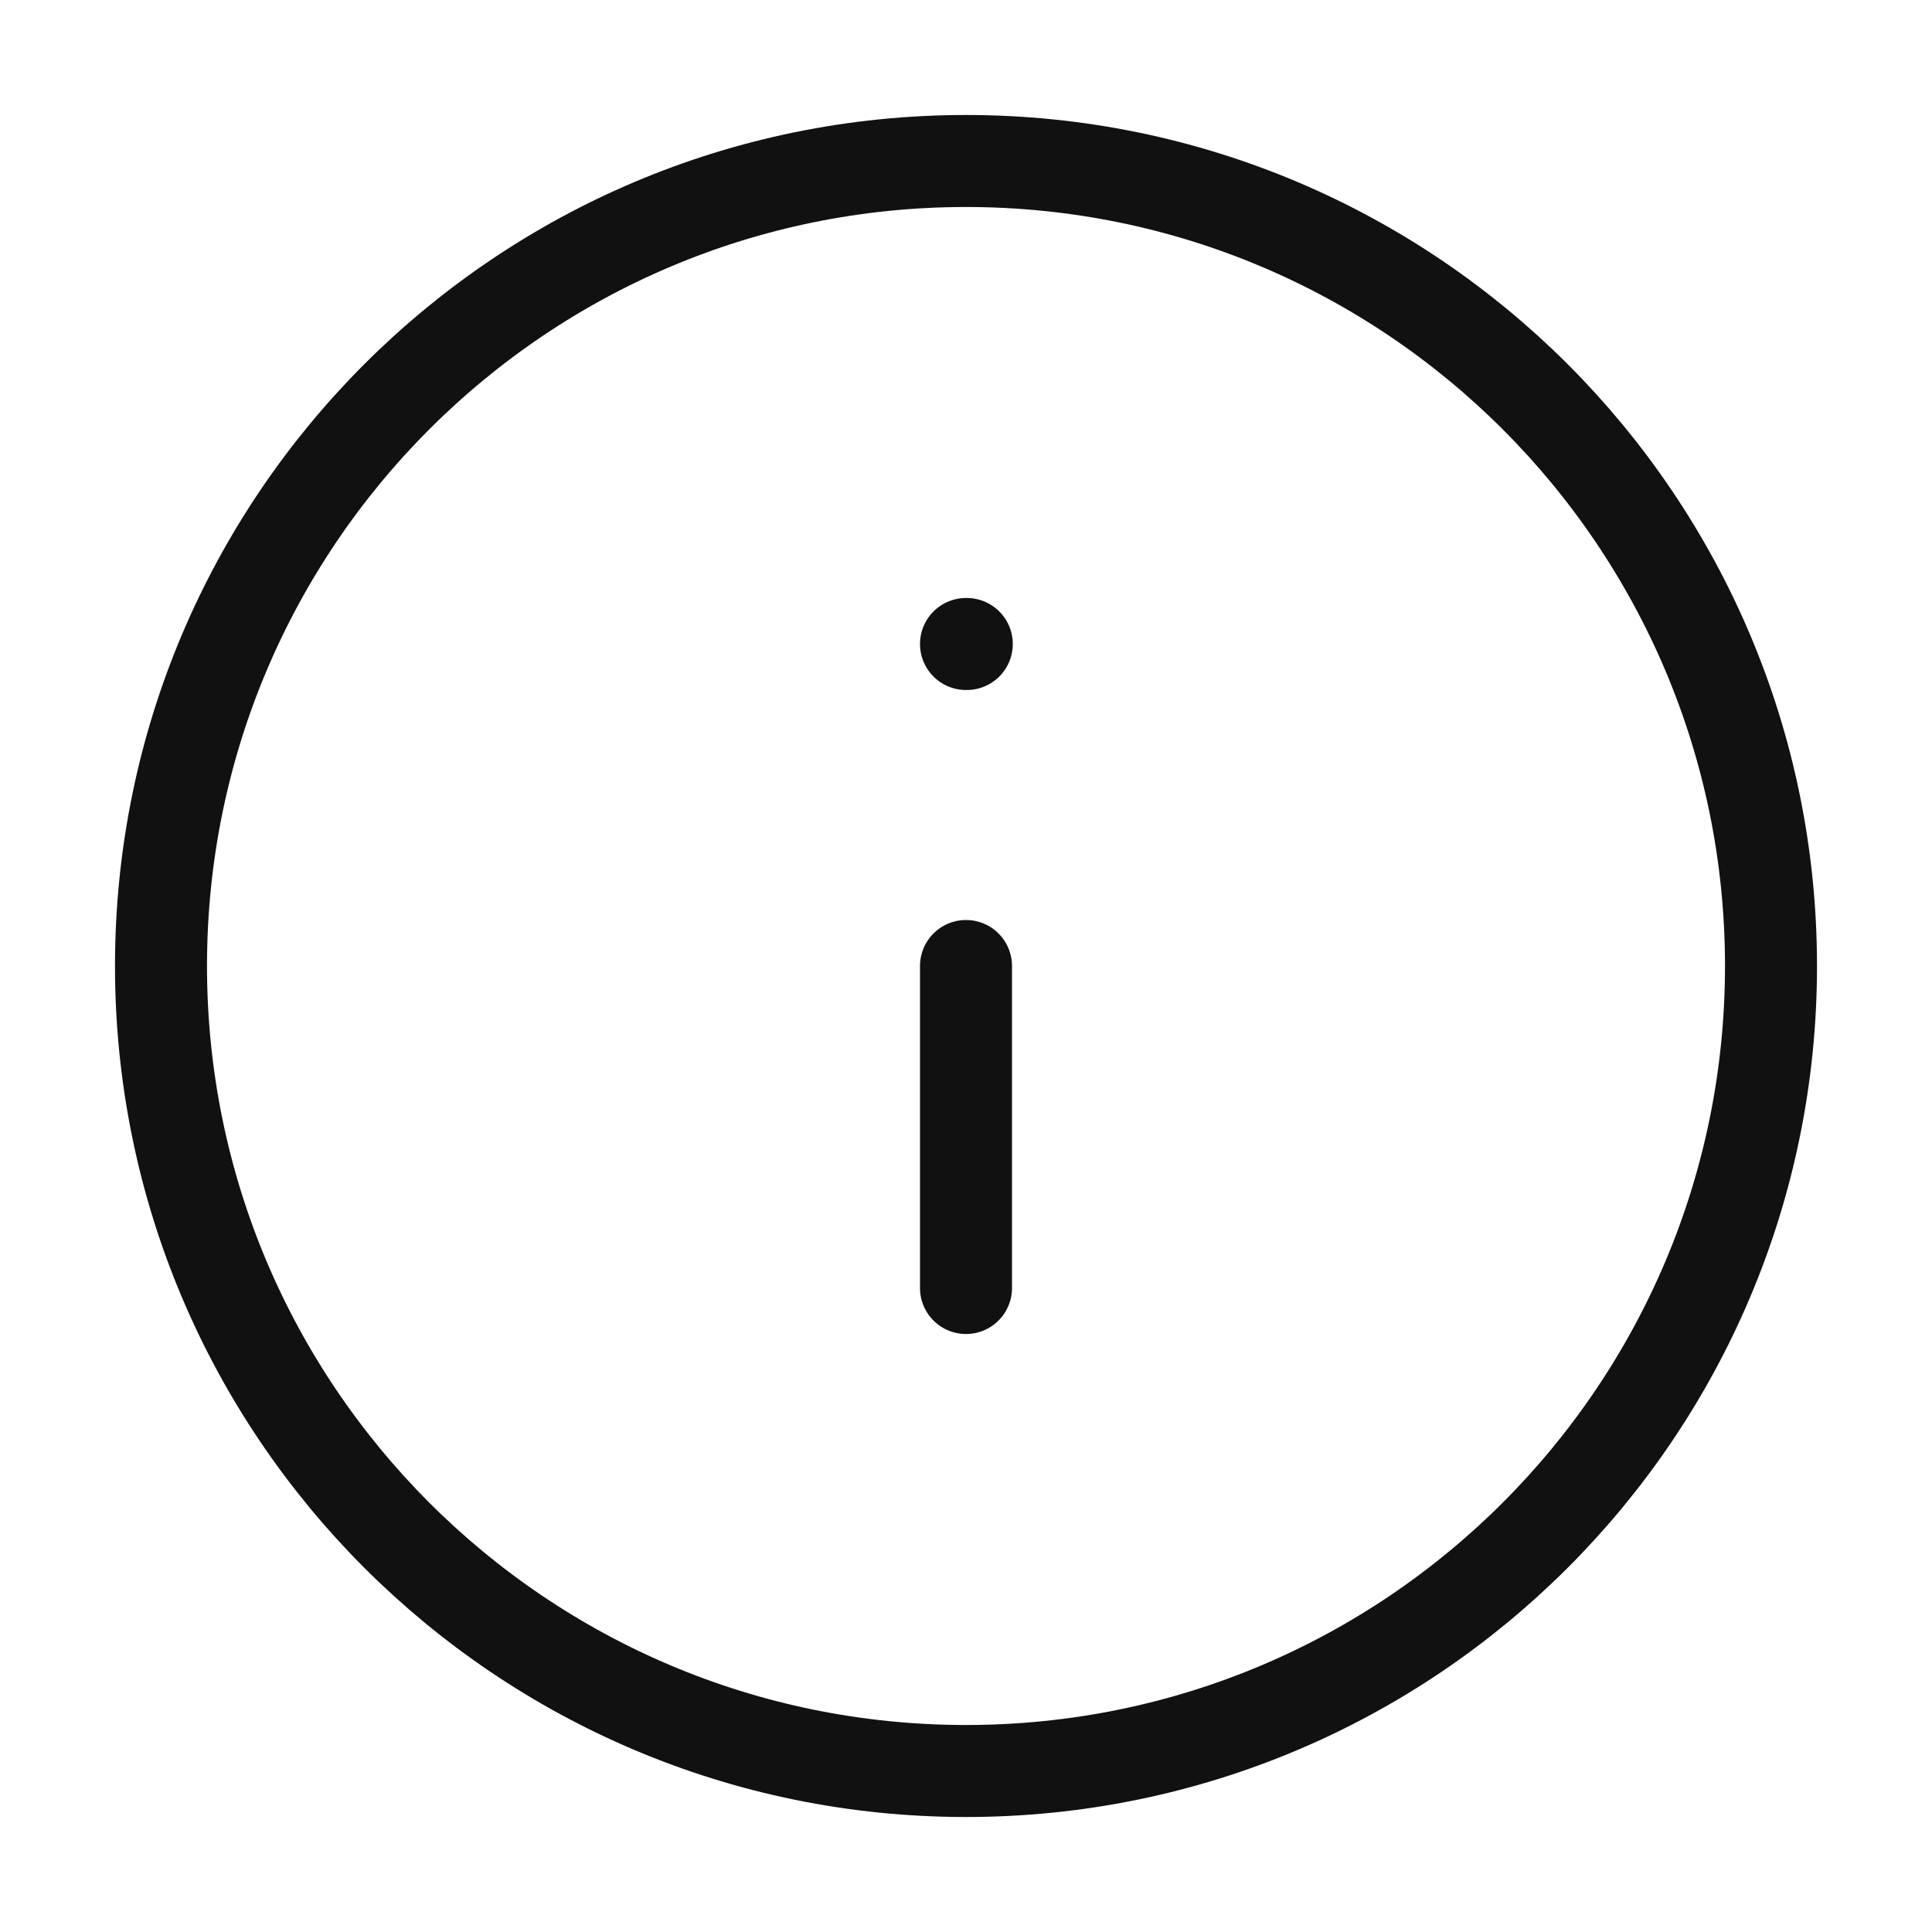
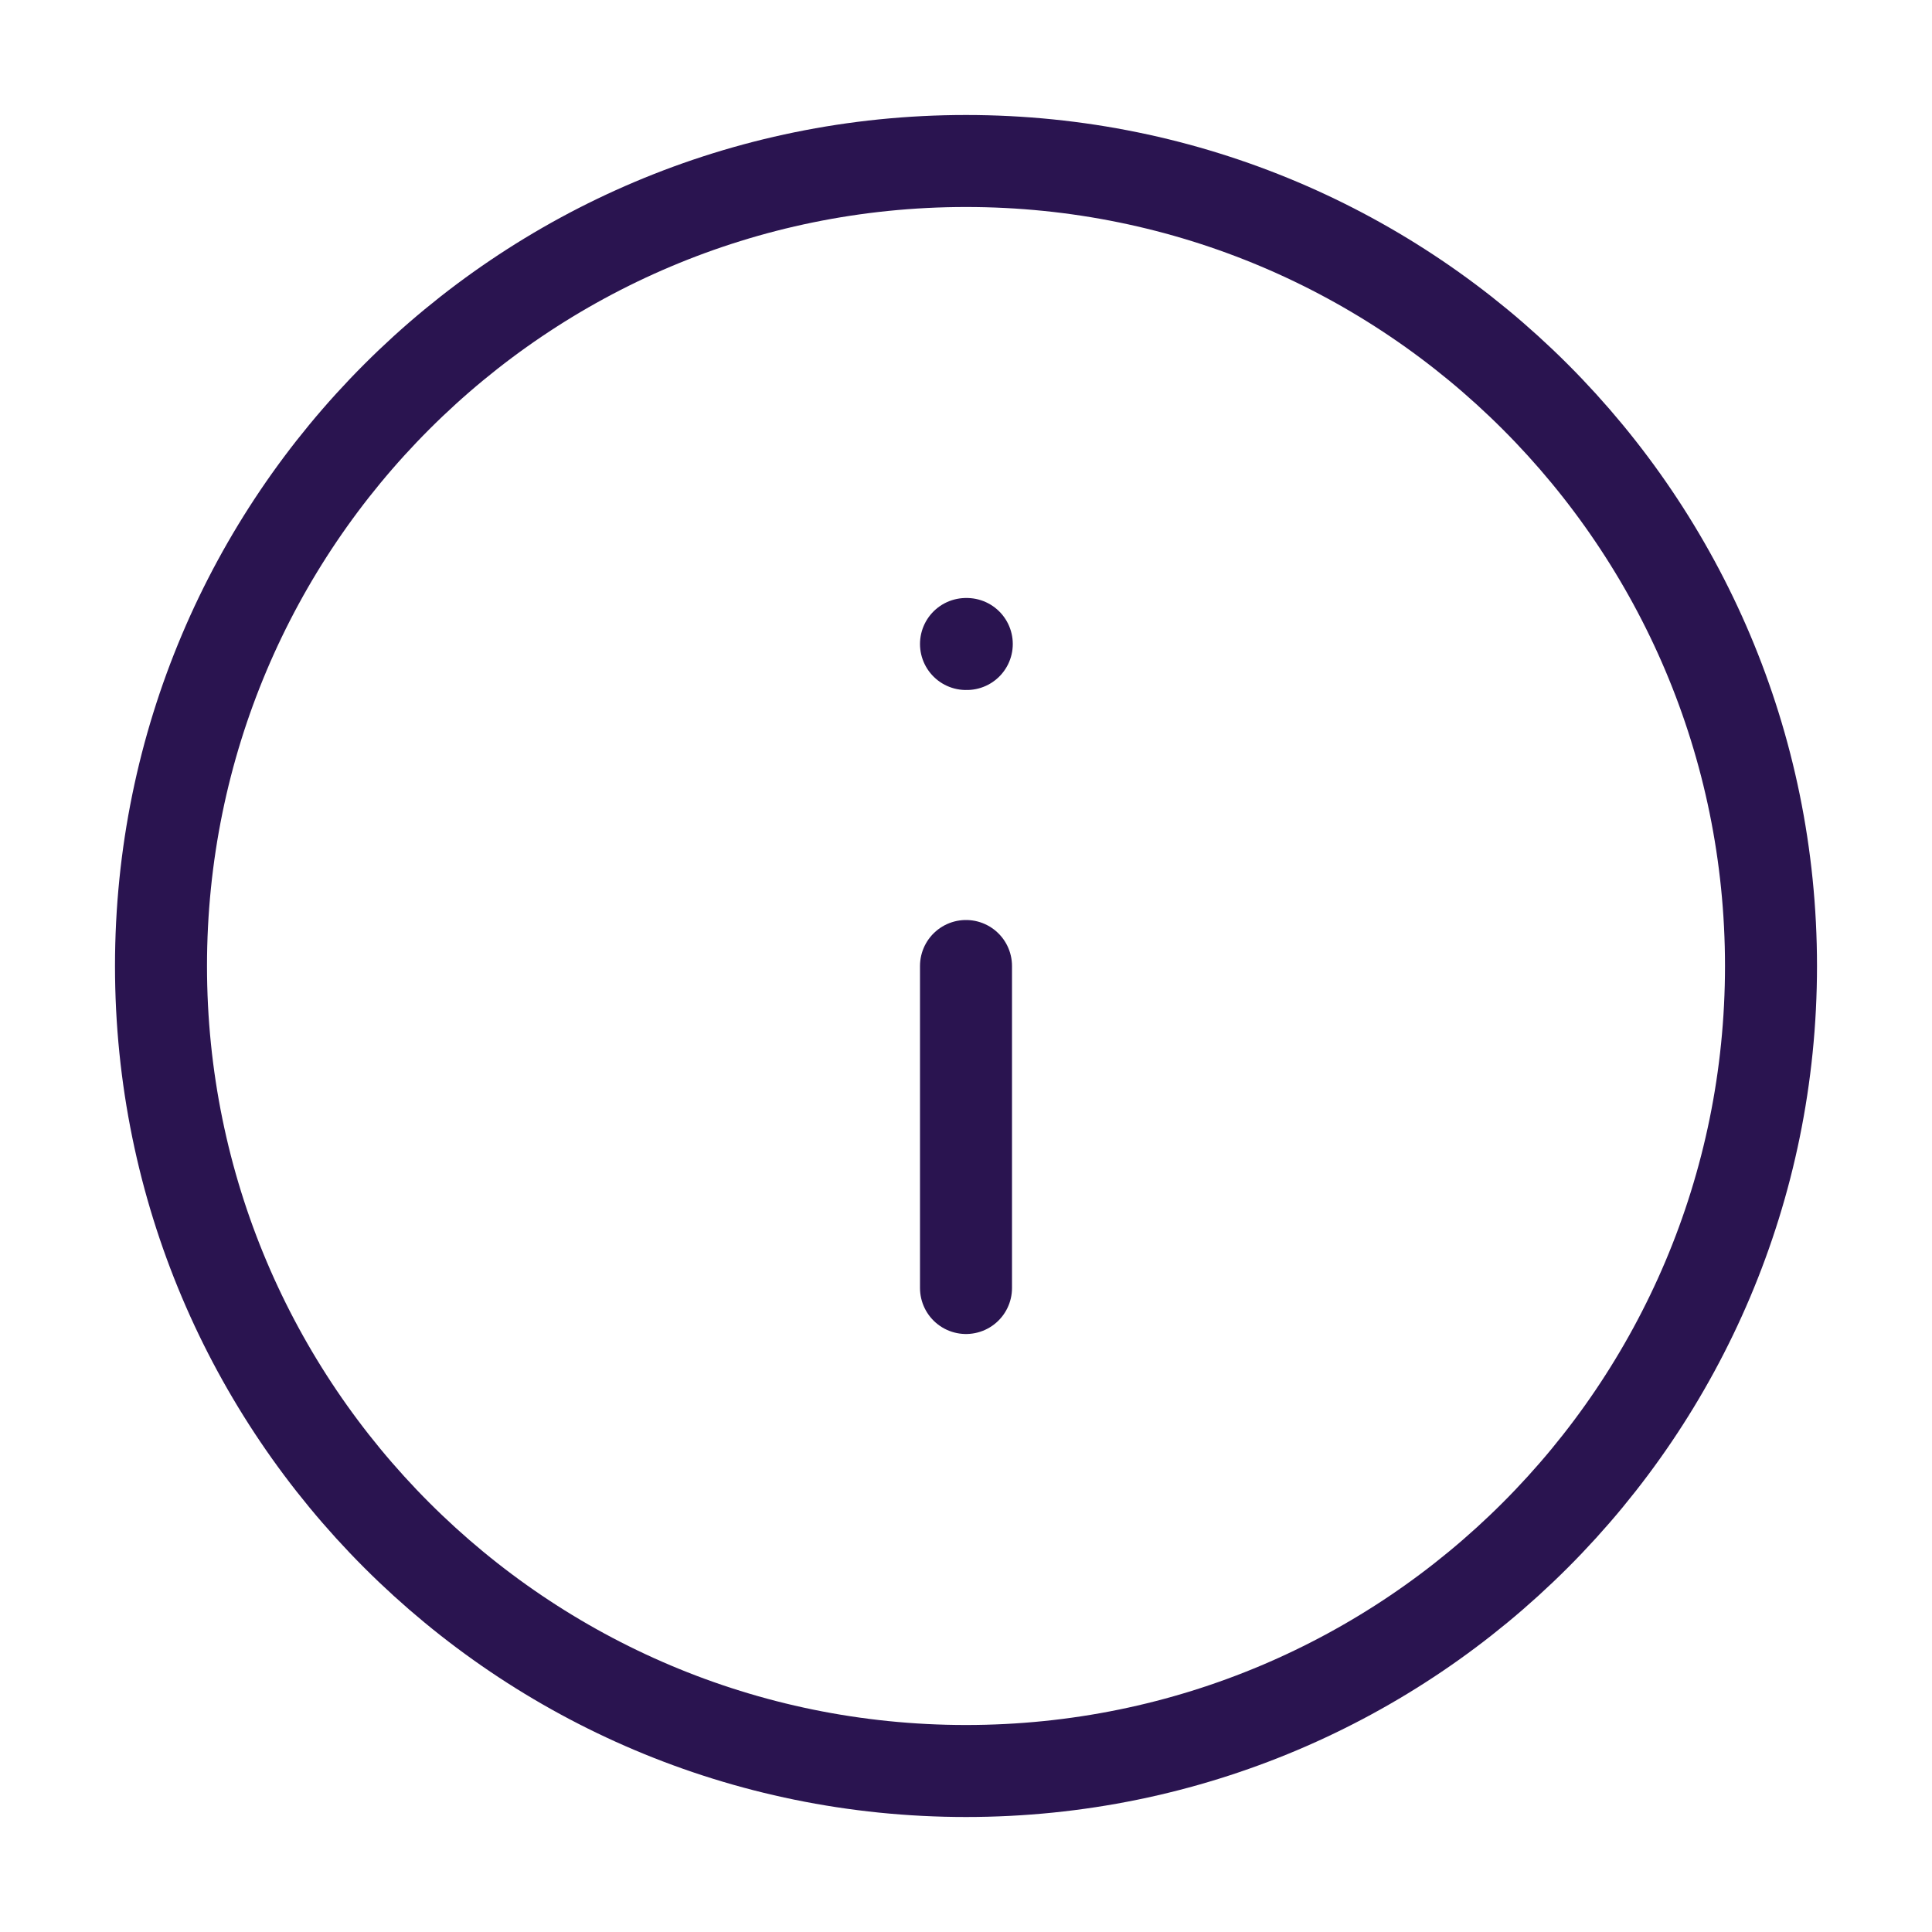
<svg xmlns="http://www.w3.org/2000/svg" preserveAspectRatio="none" overflow="visible" style="display: block;" width="42" height="42" viewBox="0 0 42 42" fill="none">
  <g id="icon/info">
-     <path id="Vector" d="M38.5 21C38.5 30.665 30.665 38.5 21 38.5C11.335 38.5 3.5 30.665 3.5 21C3.5 11.335 11.335 3.5 21 3.5C30.665 3.5 38.5 11.335 38.5 21Z" stroke-width="2" stroke-linecap="round" stroke-linejoin="round" stroke="#111111" />
-     <path id="Vector_2" d="M21 28V21M21 14H21.017" stroke-width="2" stroke-linecap="round" stroke-linejoin="round" stroke="#111111" />
+     <path id="Vector" d="M38.5 21C38.5 30.665 30.665 38.5 21 38.5C11.335 38.5 3.5 30.665 3.5 21C3.5 11.335 11.335 3.5 21 3.5C30.665 3.5 38.5 11.335 38.5 21Z" stroke-width="2" stroke-linecap="round" stroke-linejoin="round" stroke="#2A1450" />
+     <path id="Vector_2" d="M21 28V21M21 14H21.017" stroke-width="2" stroke-linecap="round" stroke-linejoin="round" stroke="#2A1450" />
  </g>
</svg>
